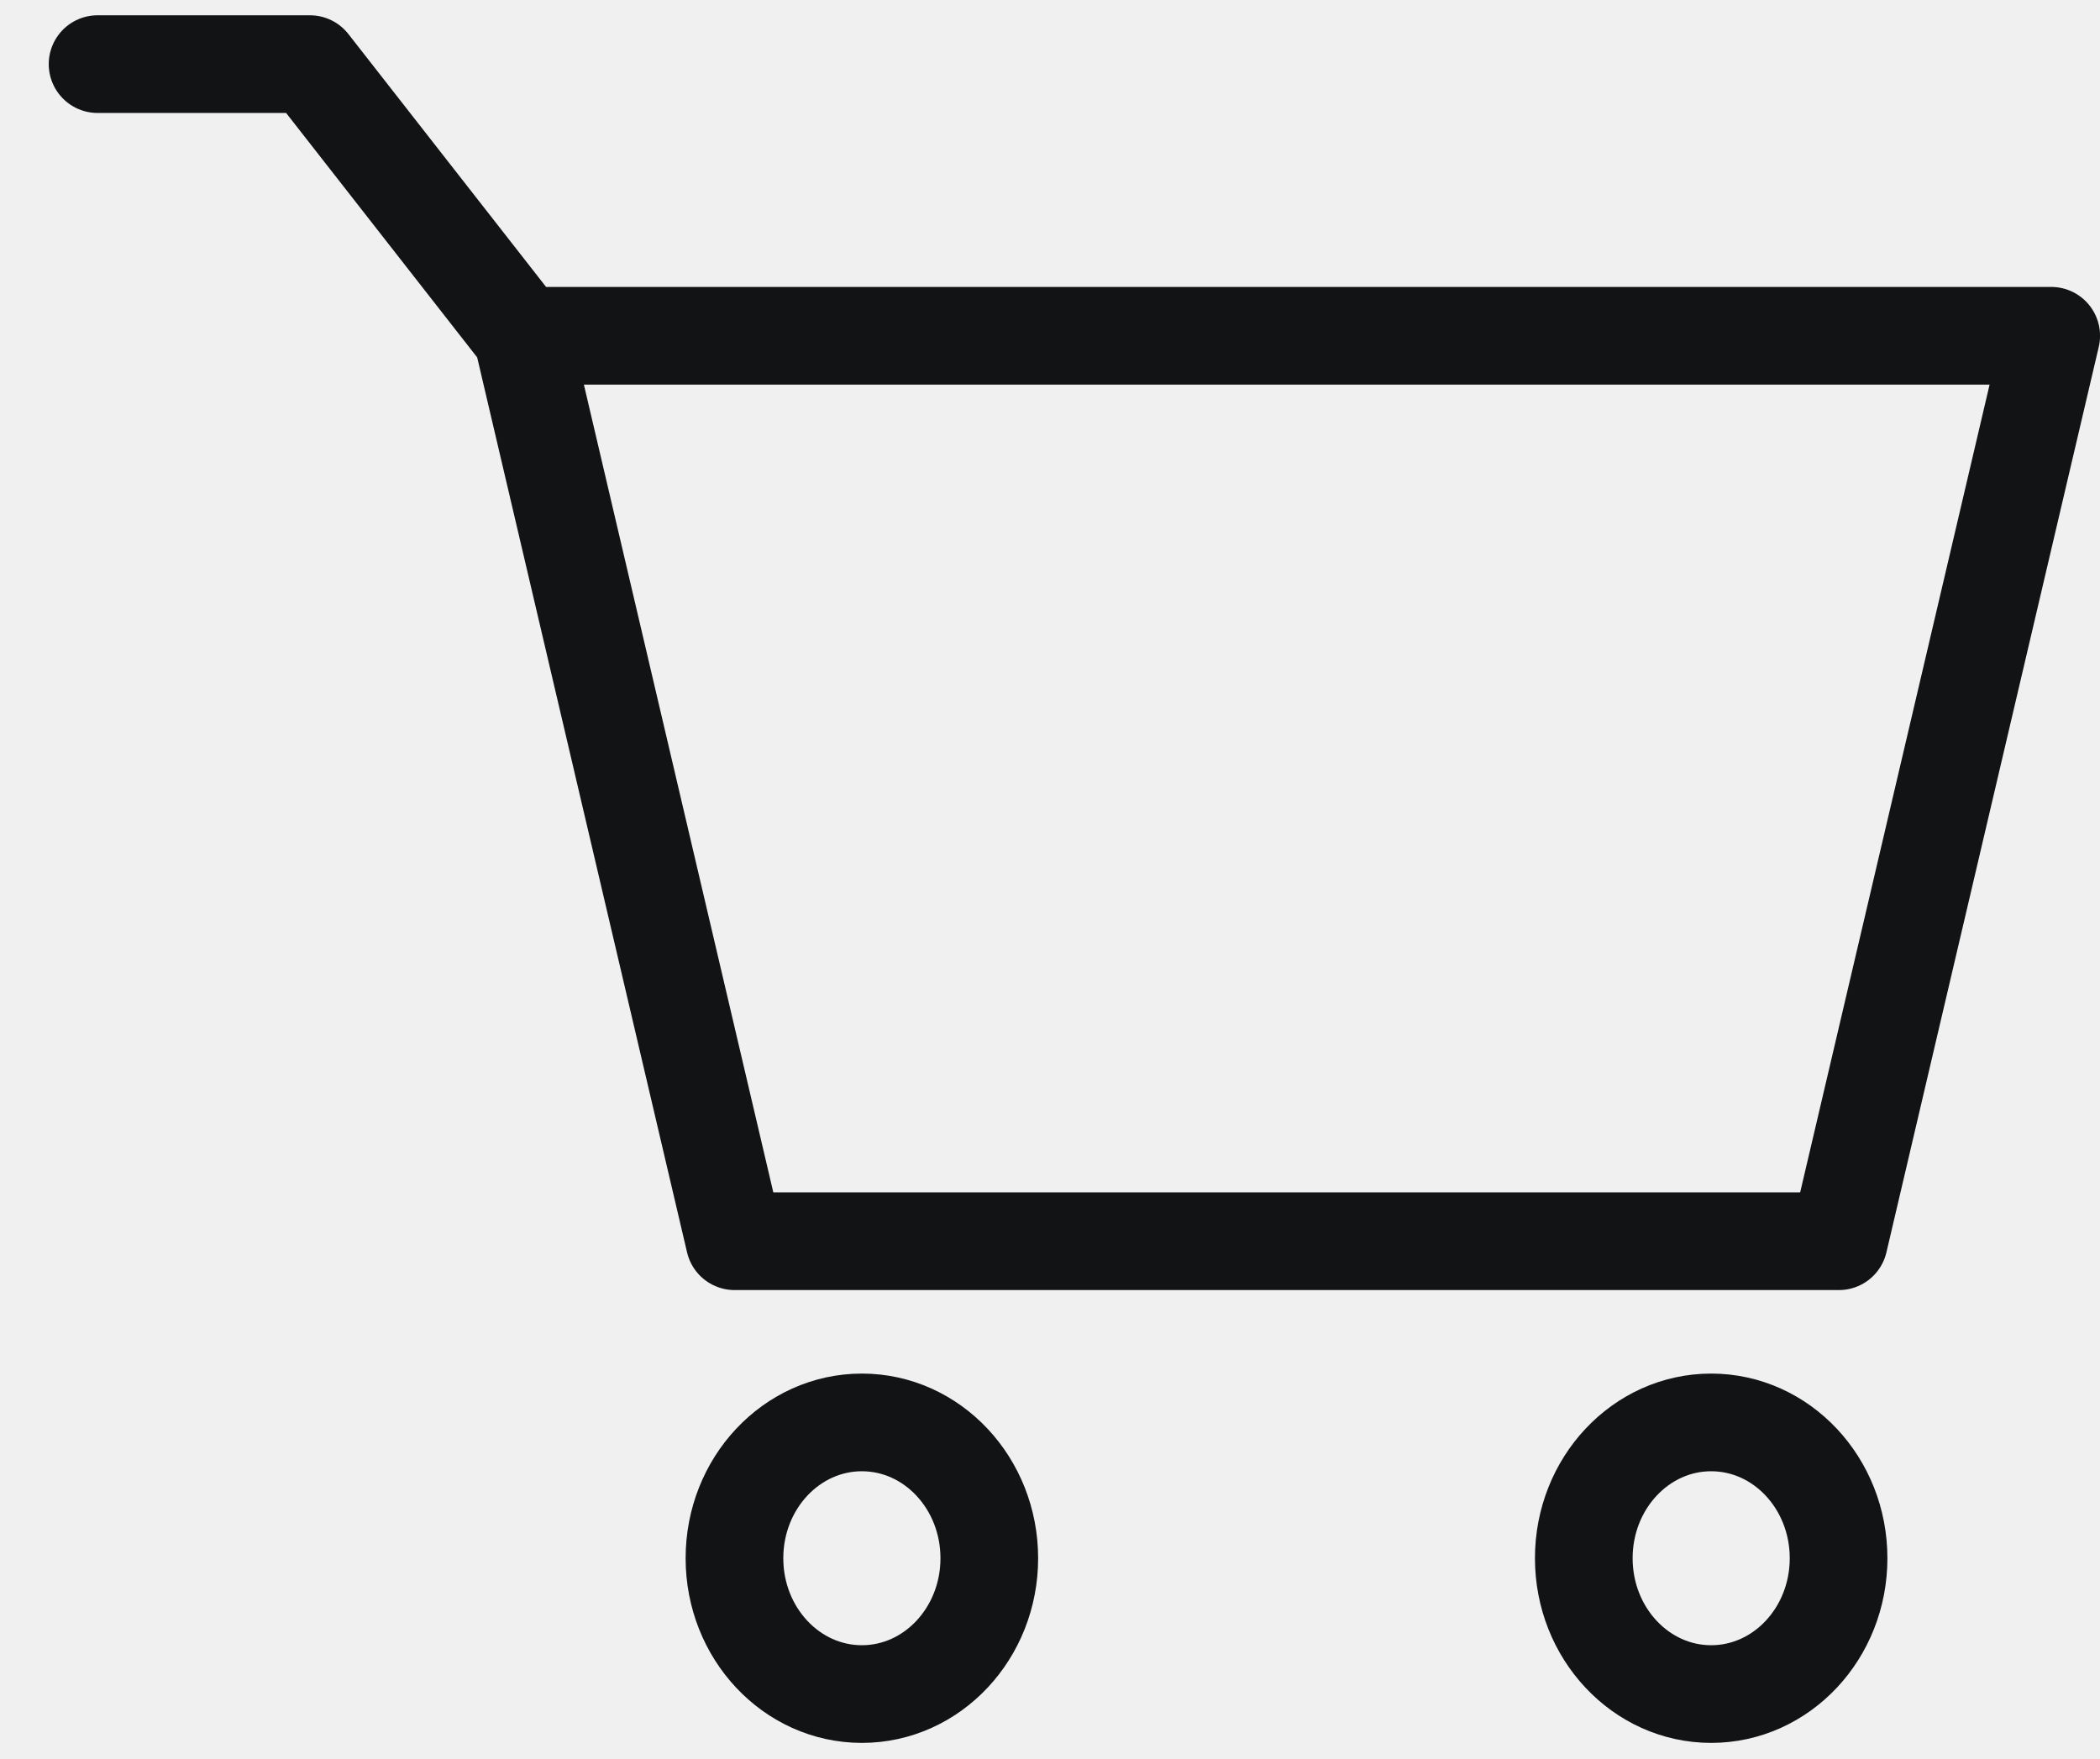
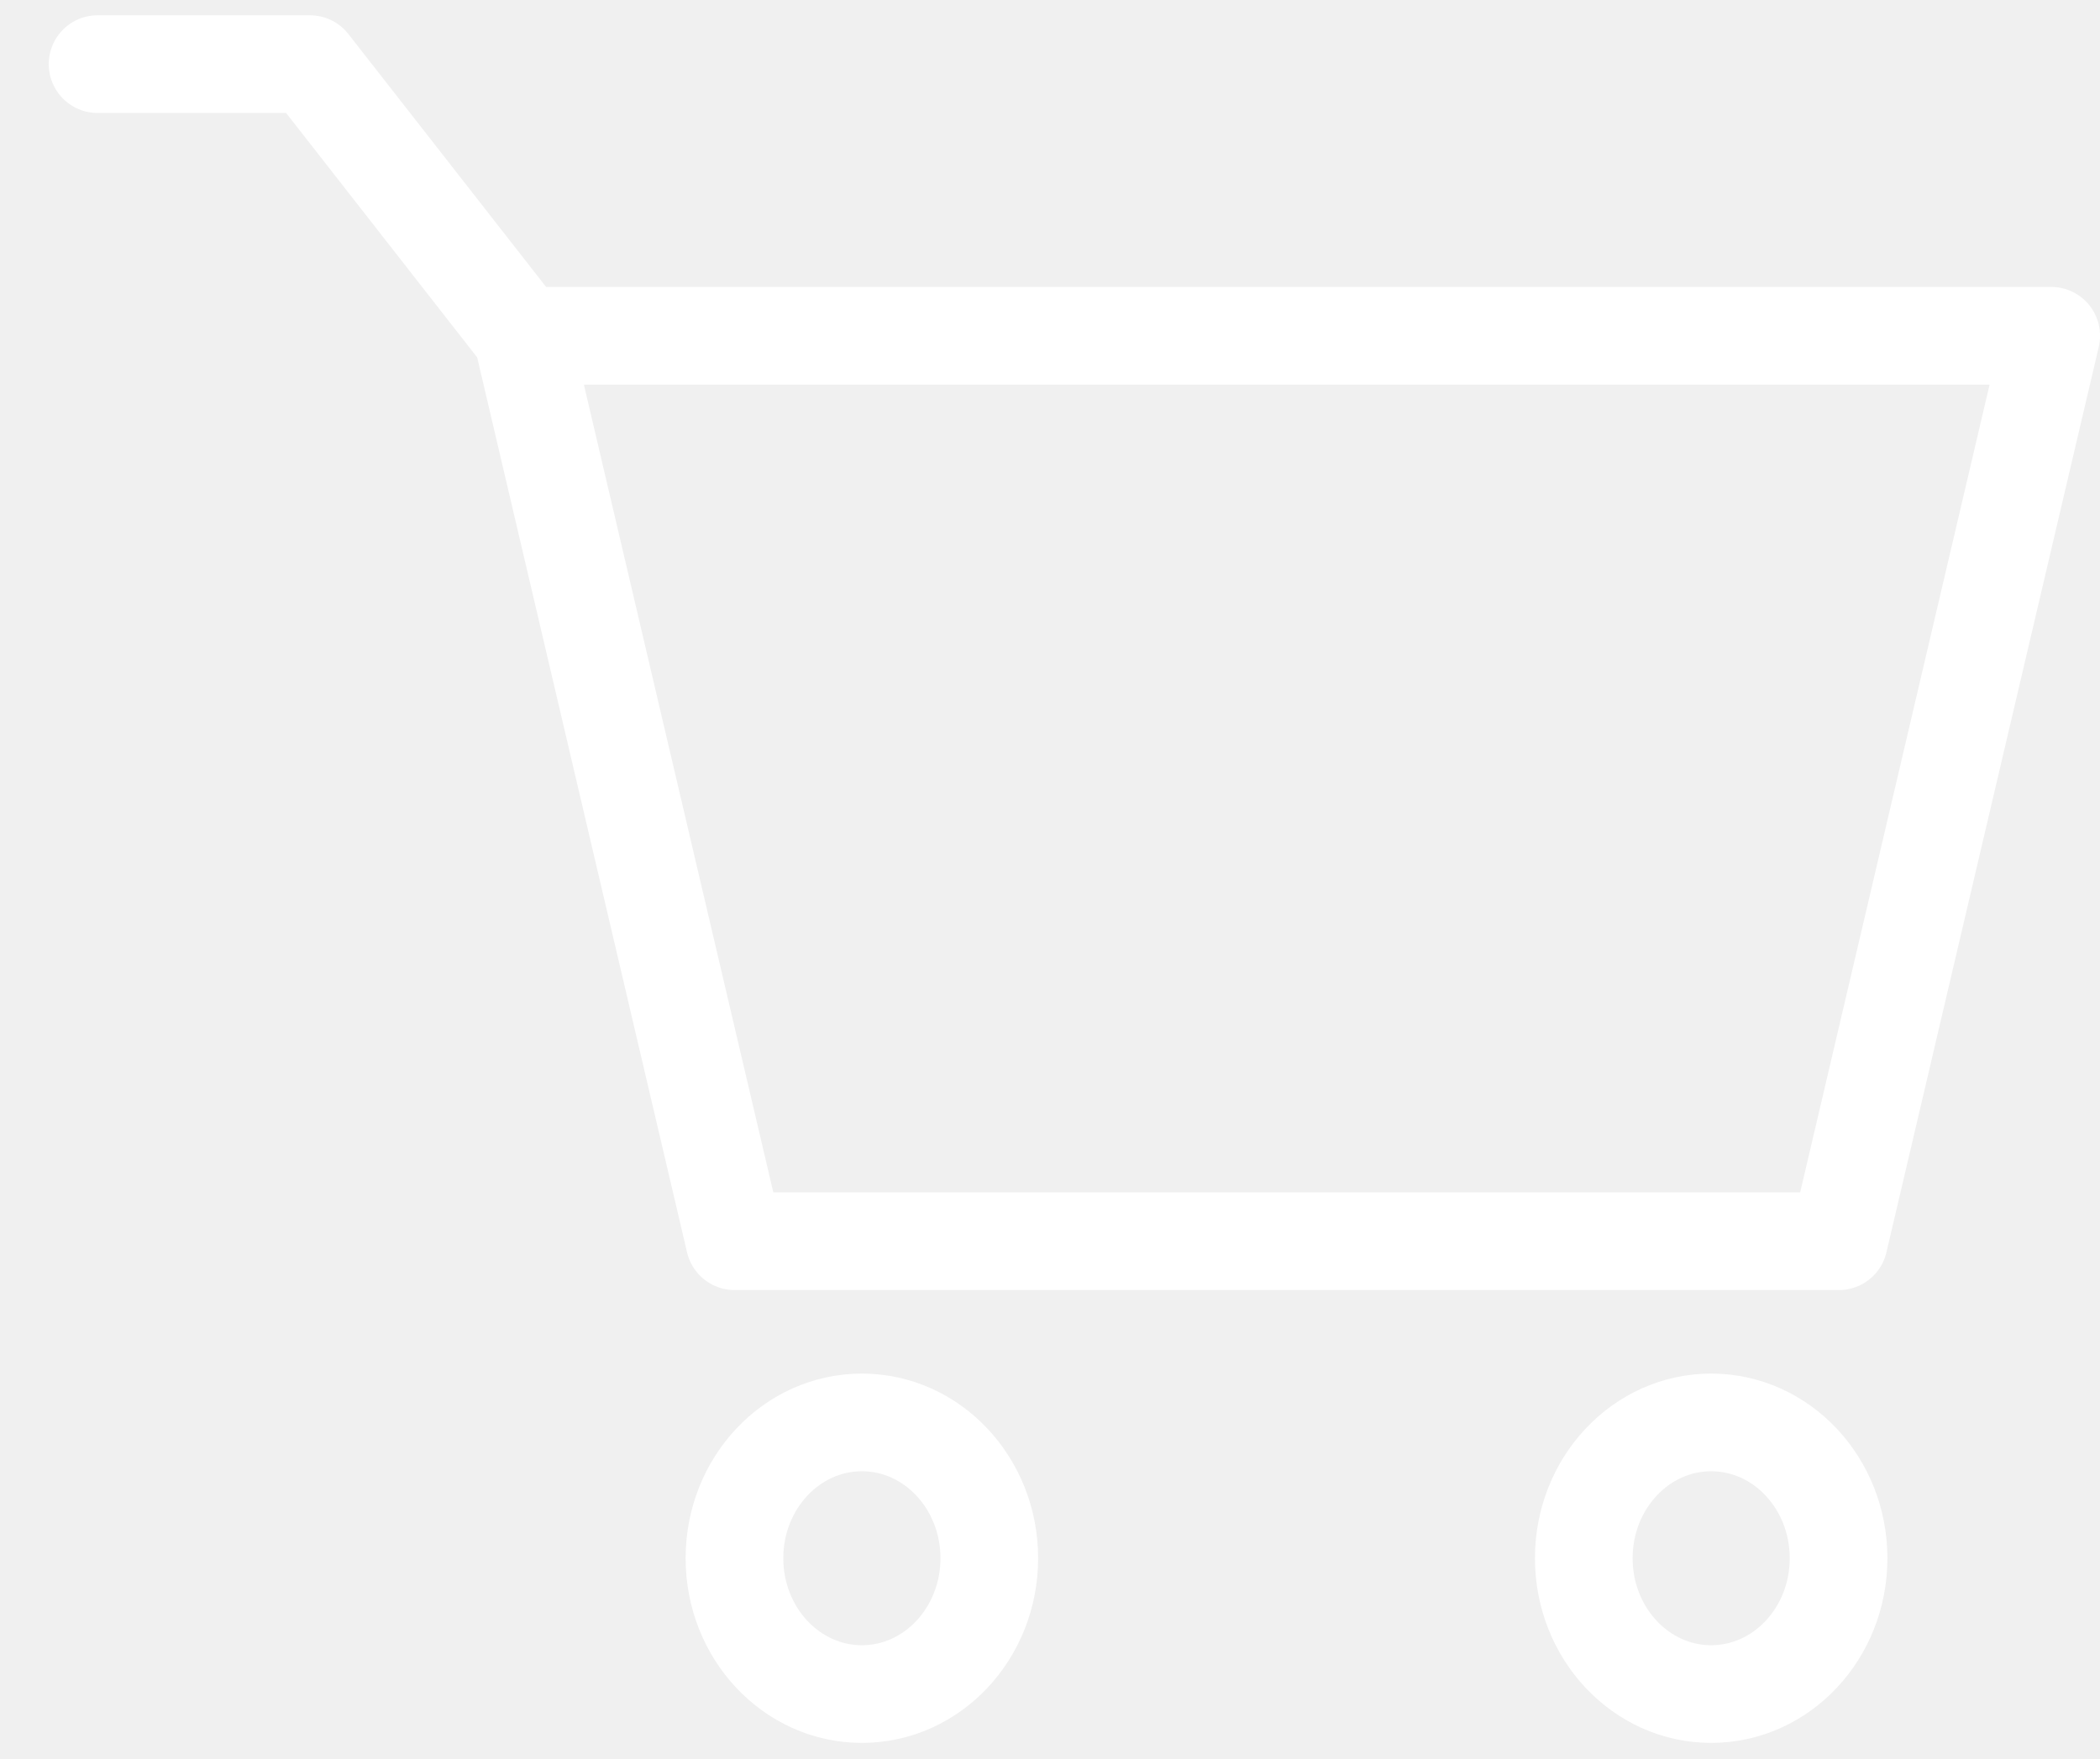
<svg xmlns="http://www.w3.org/2000/svg" width="43" height="36" viewBox="0 0 43 36" fill="none">
-   <path d="M10.694 6.875L6.346 1.313H1.998M10.694 6.875L15.042 25.415H37.653L42.001 6.875H10.694Z" stroke="#121314" stroke-width="2" stroke-linecap="round" stroke-linejoin="round" />
-   <path d="M17.648 34.687C19.089 34.687 20.257 33.442 20.257 31.906C20.257 30.37 19.089 29.125 17.648 29.125C16.207 29.125 15.039 30.37 15.039 31.906C15.039 33.442 16.207 34.687 17.648 34.687Z" stroke="#121314" stroke-width="2" stroke-linecap="round" stroke-linejoin="round" />
-   <path d="M35.038 34.687C36.479 34.687 37.647 33.442 37.647 31.906C37.647 30.37 36.479 29.125 35.038 29.125C33.598 29.125 32.43 30.37 32.43 31.906C32.43 33.442 33.598 34.687 35.038 34.687Z" stroke="#121314" stroke-width="2" stroke-linecap="round" stroke-linejoin="round" />
+   <path d="M10.694 6.875L6.346 1.313H1.998M10.694 6.875L15.042 25.415H37.653L42.001 6.875H10.694Z" stroke="#fff" stroke-width="2" stroke-linecap="round" stroke-linejoin="round" />
+   <path d="M17.648 34.687C19.089 34.687 20.257 33.442 20.257 31.906C20.257 30.37 19.089 29.125 17.648 29.125C16.207 29.125 15.039 30.37 15.039 31.906C15.039 33.442 16.207 34.687 17.648 34.687Z" stroke="#fff" stroke-width="2" stroke-linecap="round" stroke-linejoin="round" />
+   <path d="M35.038 34.687C36.479 34.687 37.647 33.442 37.647 31.906C37.647 30.37 36.479 29.125 35.038 29.125C33.598 29.125 32.43 30.37 32.43 31.906C32.43 33.442 33.598 34.687 35.038 34.687Z" stroke="#fff" stroke-width="2" stroke-linecap="round" stroke-linejoin="round" />
</svg>
